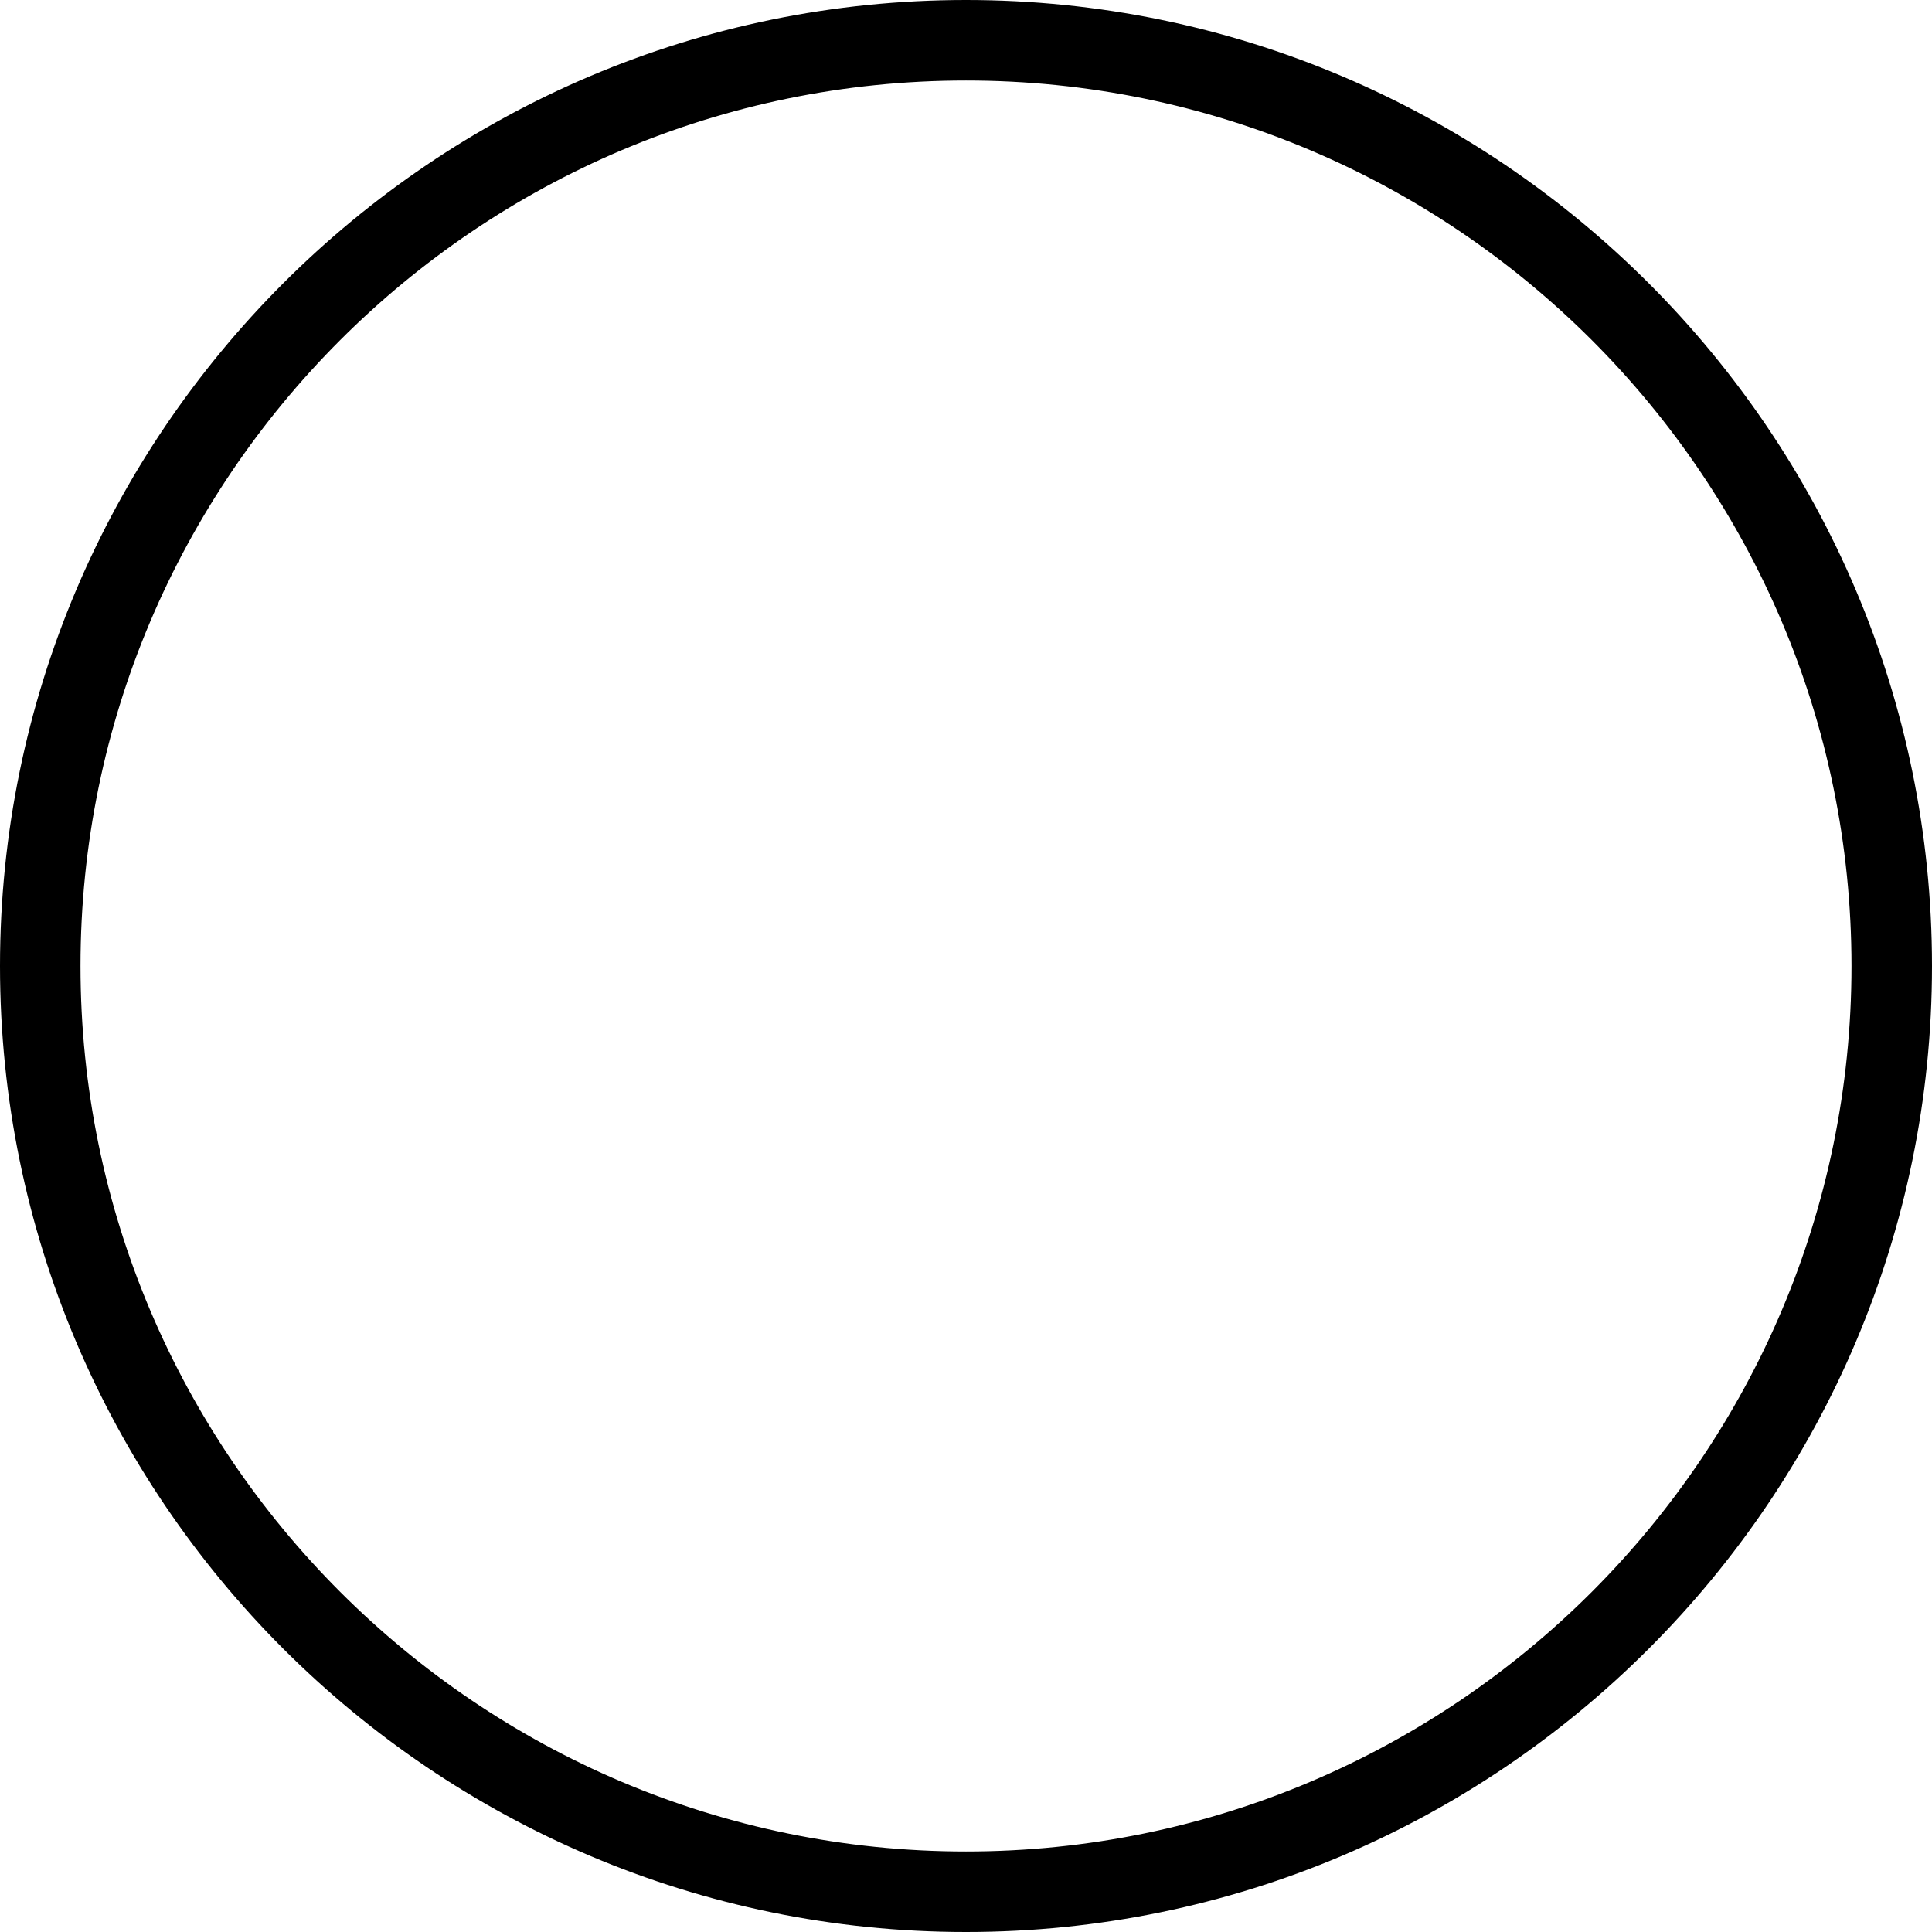
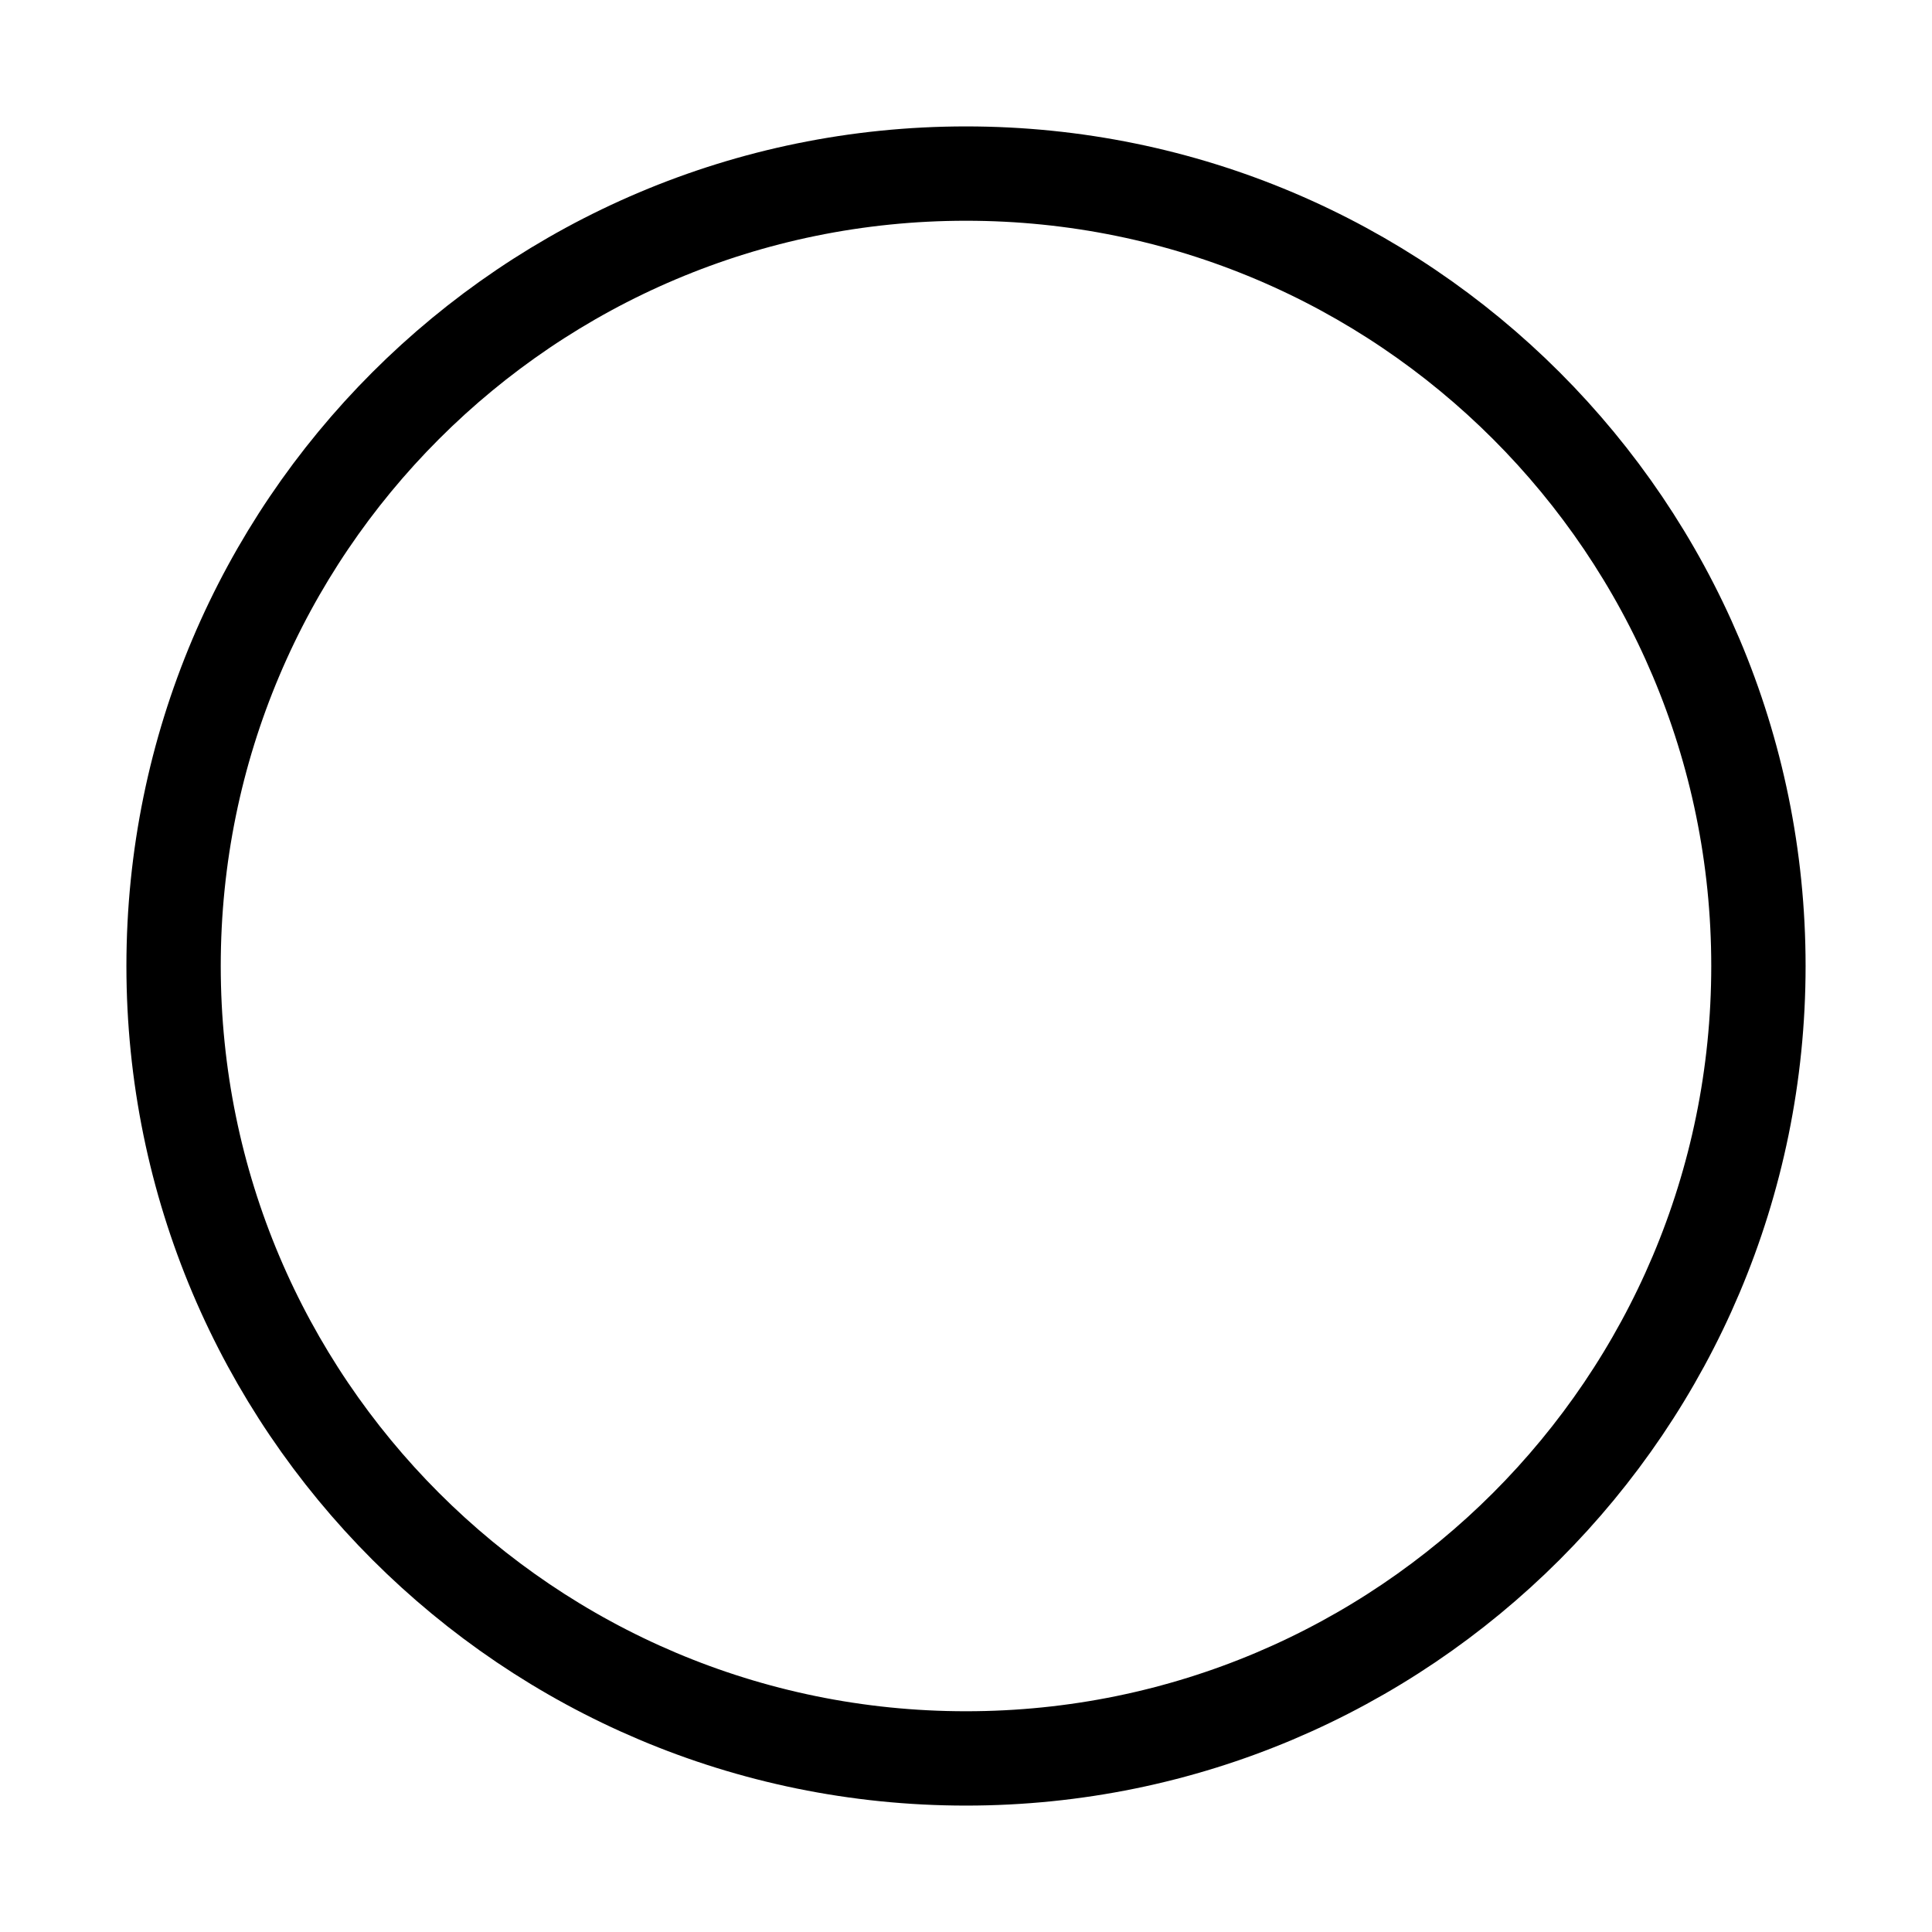
- <svg xmlns="http://www.w3.org/2000/svg" version="1.1" id="Capa_1" x="0px" y="0px" viewBox="0 0 512 512" style="enable-background:new 0 0 512 512;" xml:space="preserve">
-   <g>
-     <g>
-       <path d="M256,0C114.833,0,0,114.844,0,256s114.833,256,256,256s256-114.844,256-256S397.167,0,256,0z M256,490.667    C126.604,490.667,21.333,385.396,21.333,256S126.604,21.333,256,21.333S490.667,126.604,490.667,256S385.396,490.667,256,490.667z    " />
-     </g>
-   </g>
-   <g>
- </g>
-   <g>
- </g>
-   <g>
- </g>
-   <g>
- </g>
-   <g>
- </g>
-   <g>
- </g>
-   <g>
- </g>
-   <g>
- </g>
-   <g>
- </g>
-   <g>
- </g>
-   <g>
- </g>
-   <g>
- </g>
-   <g>
- </g>
-   <g>
- </g>
-   <g>
- </g>
+ <svg xmlns="http://www.w3.org/2000/svg" version="1.1" x="0px" y="0px" viewBox="0 0 512 512" style="enable-background:new 0 0 512 512;" xml:space="preserve">
+   <circle cx="256" cy="256" r="210" stroke="black" style="fill:none;stroke:#000000;stroke-width:25" />
</svg>
